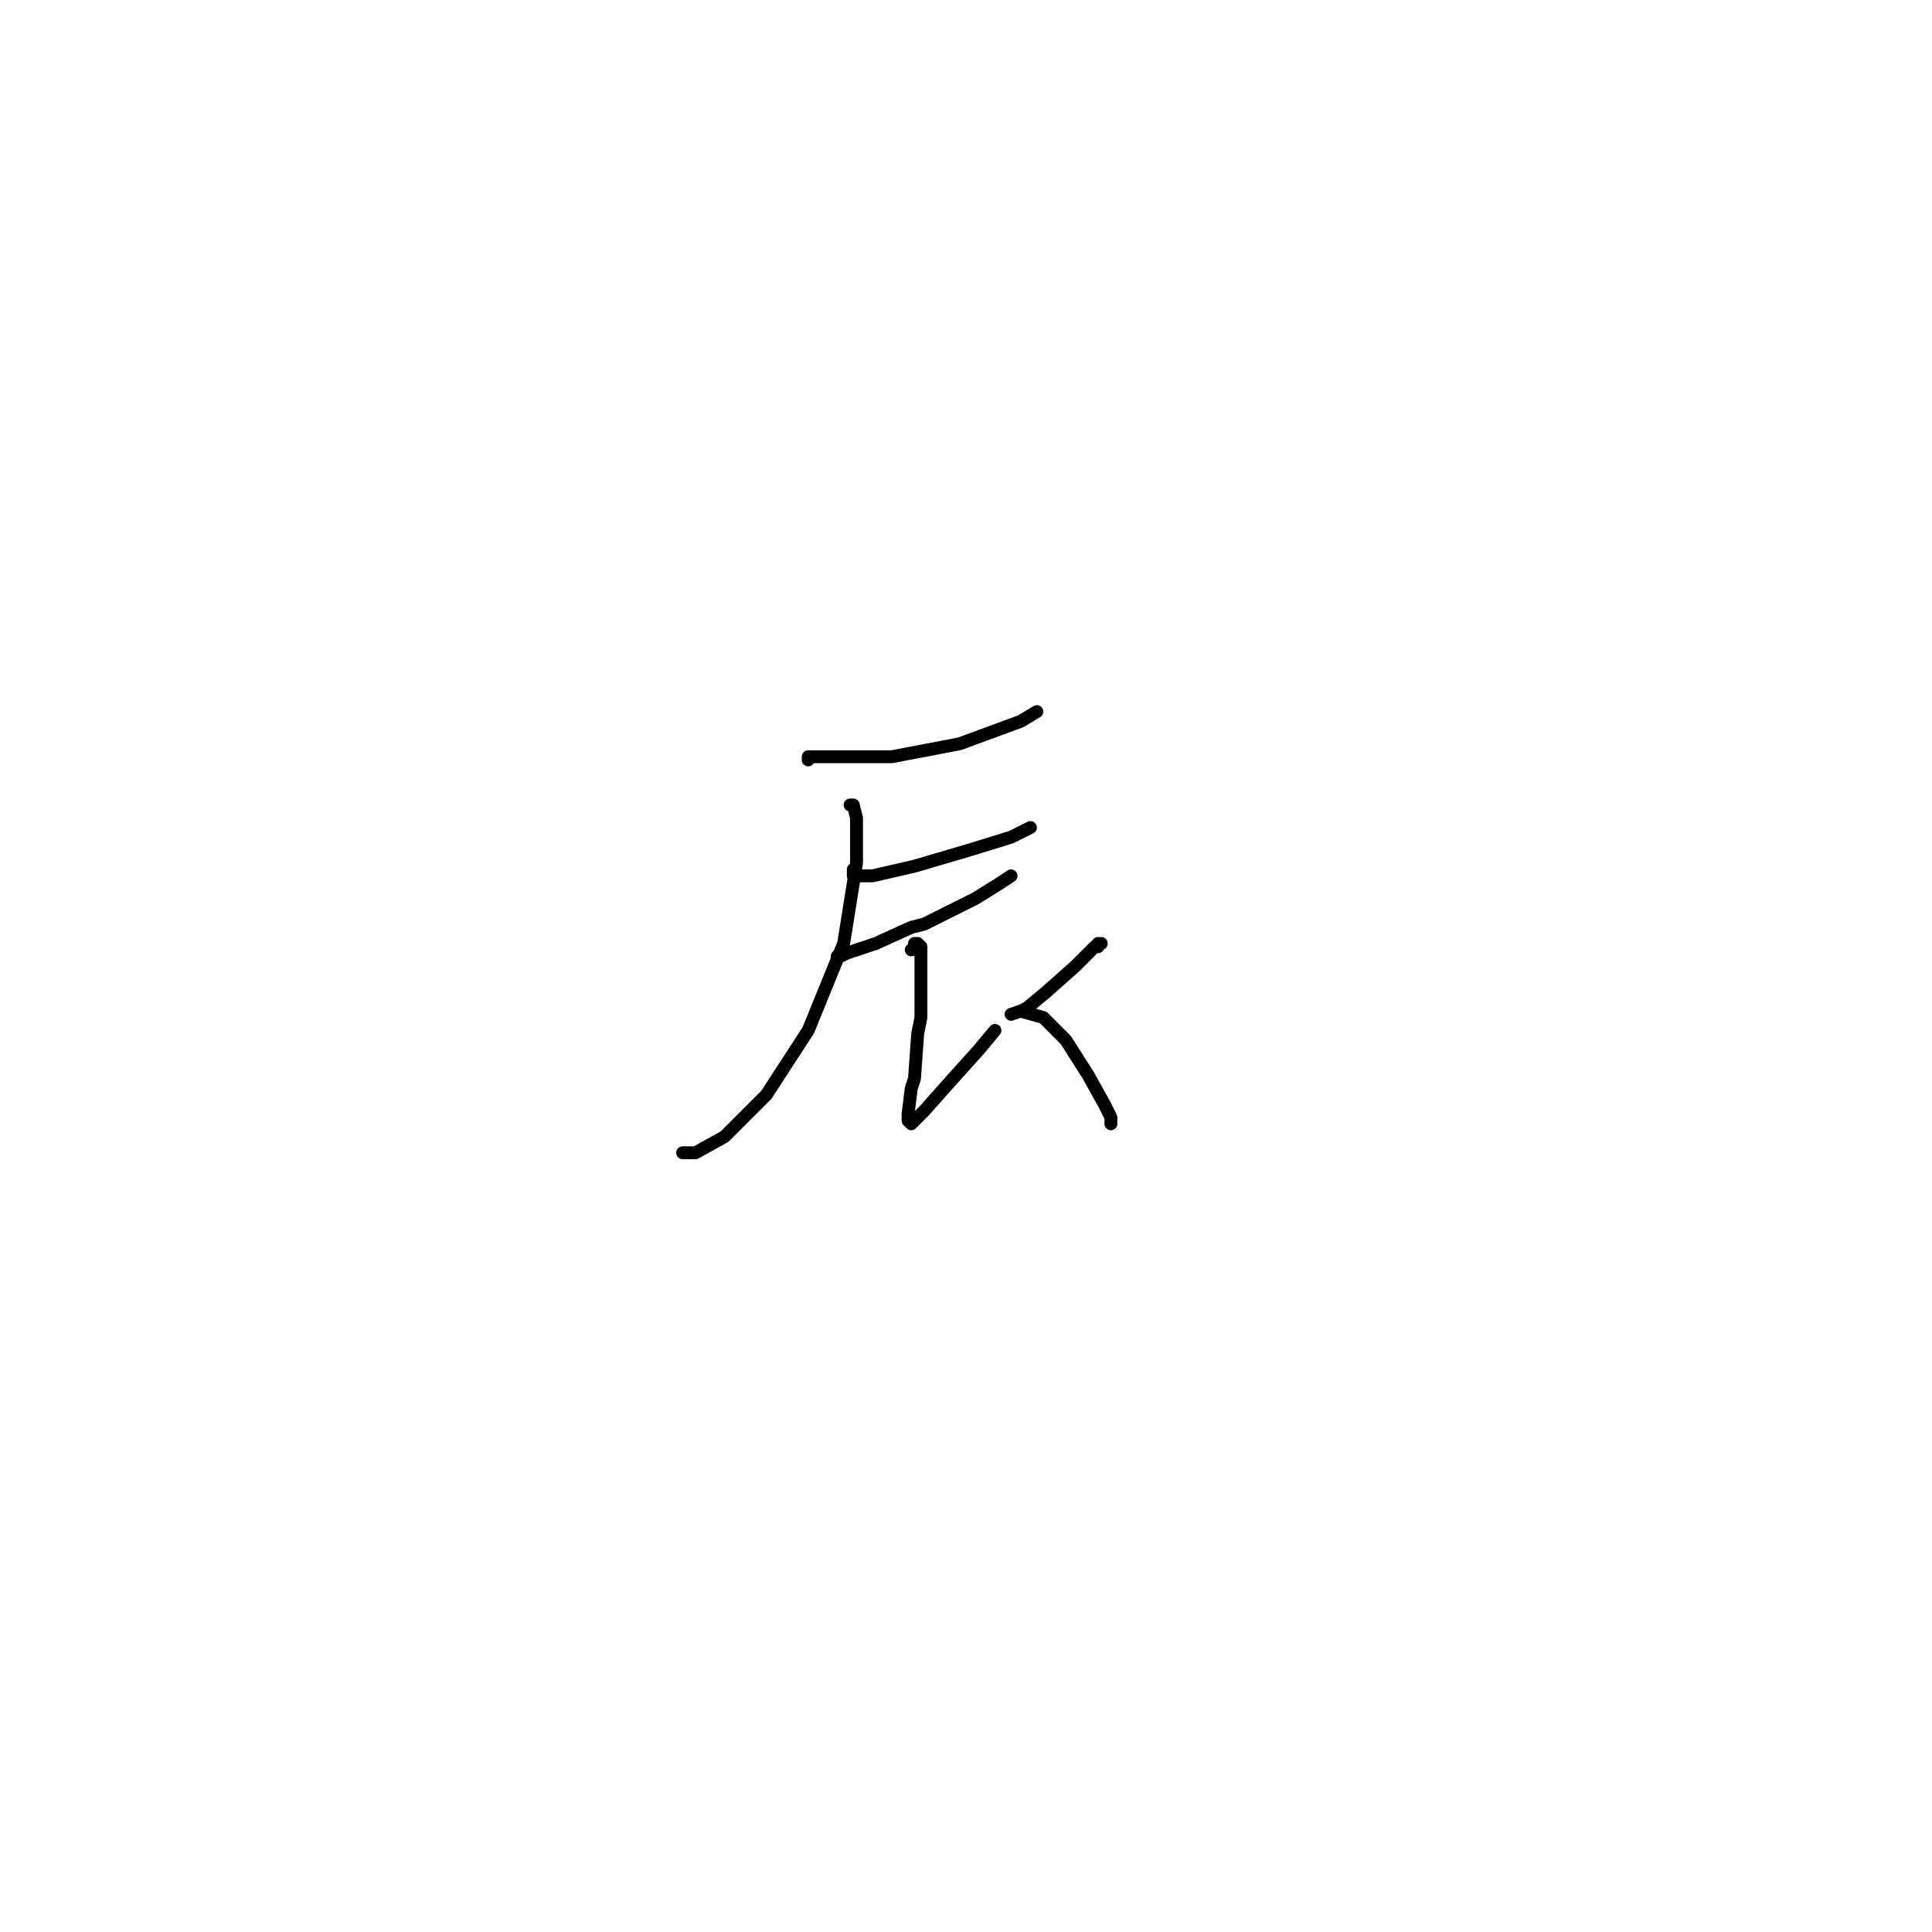
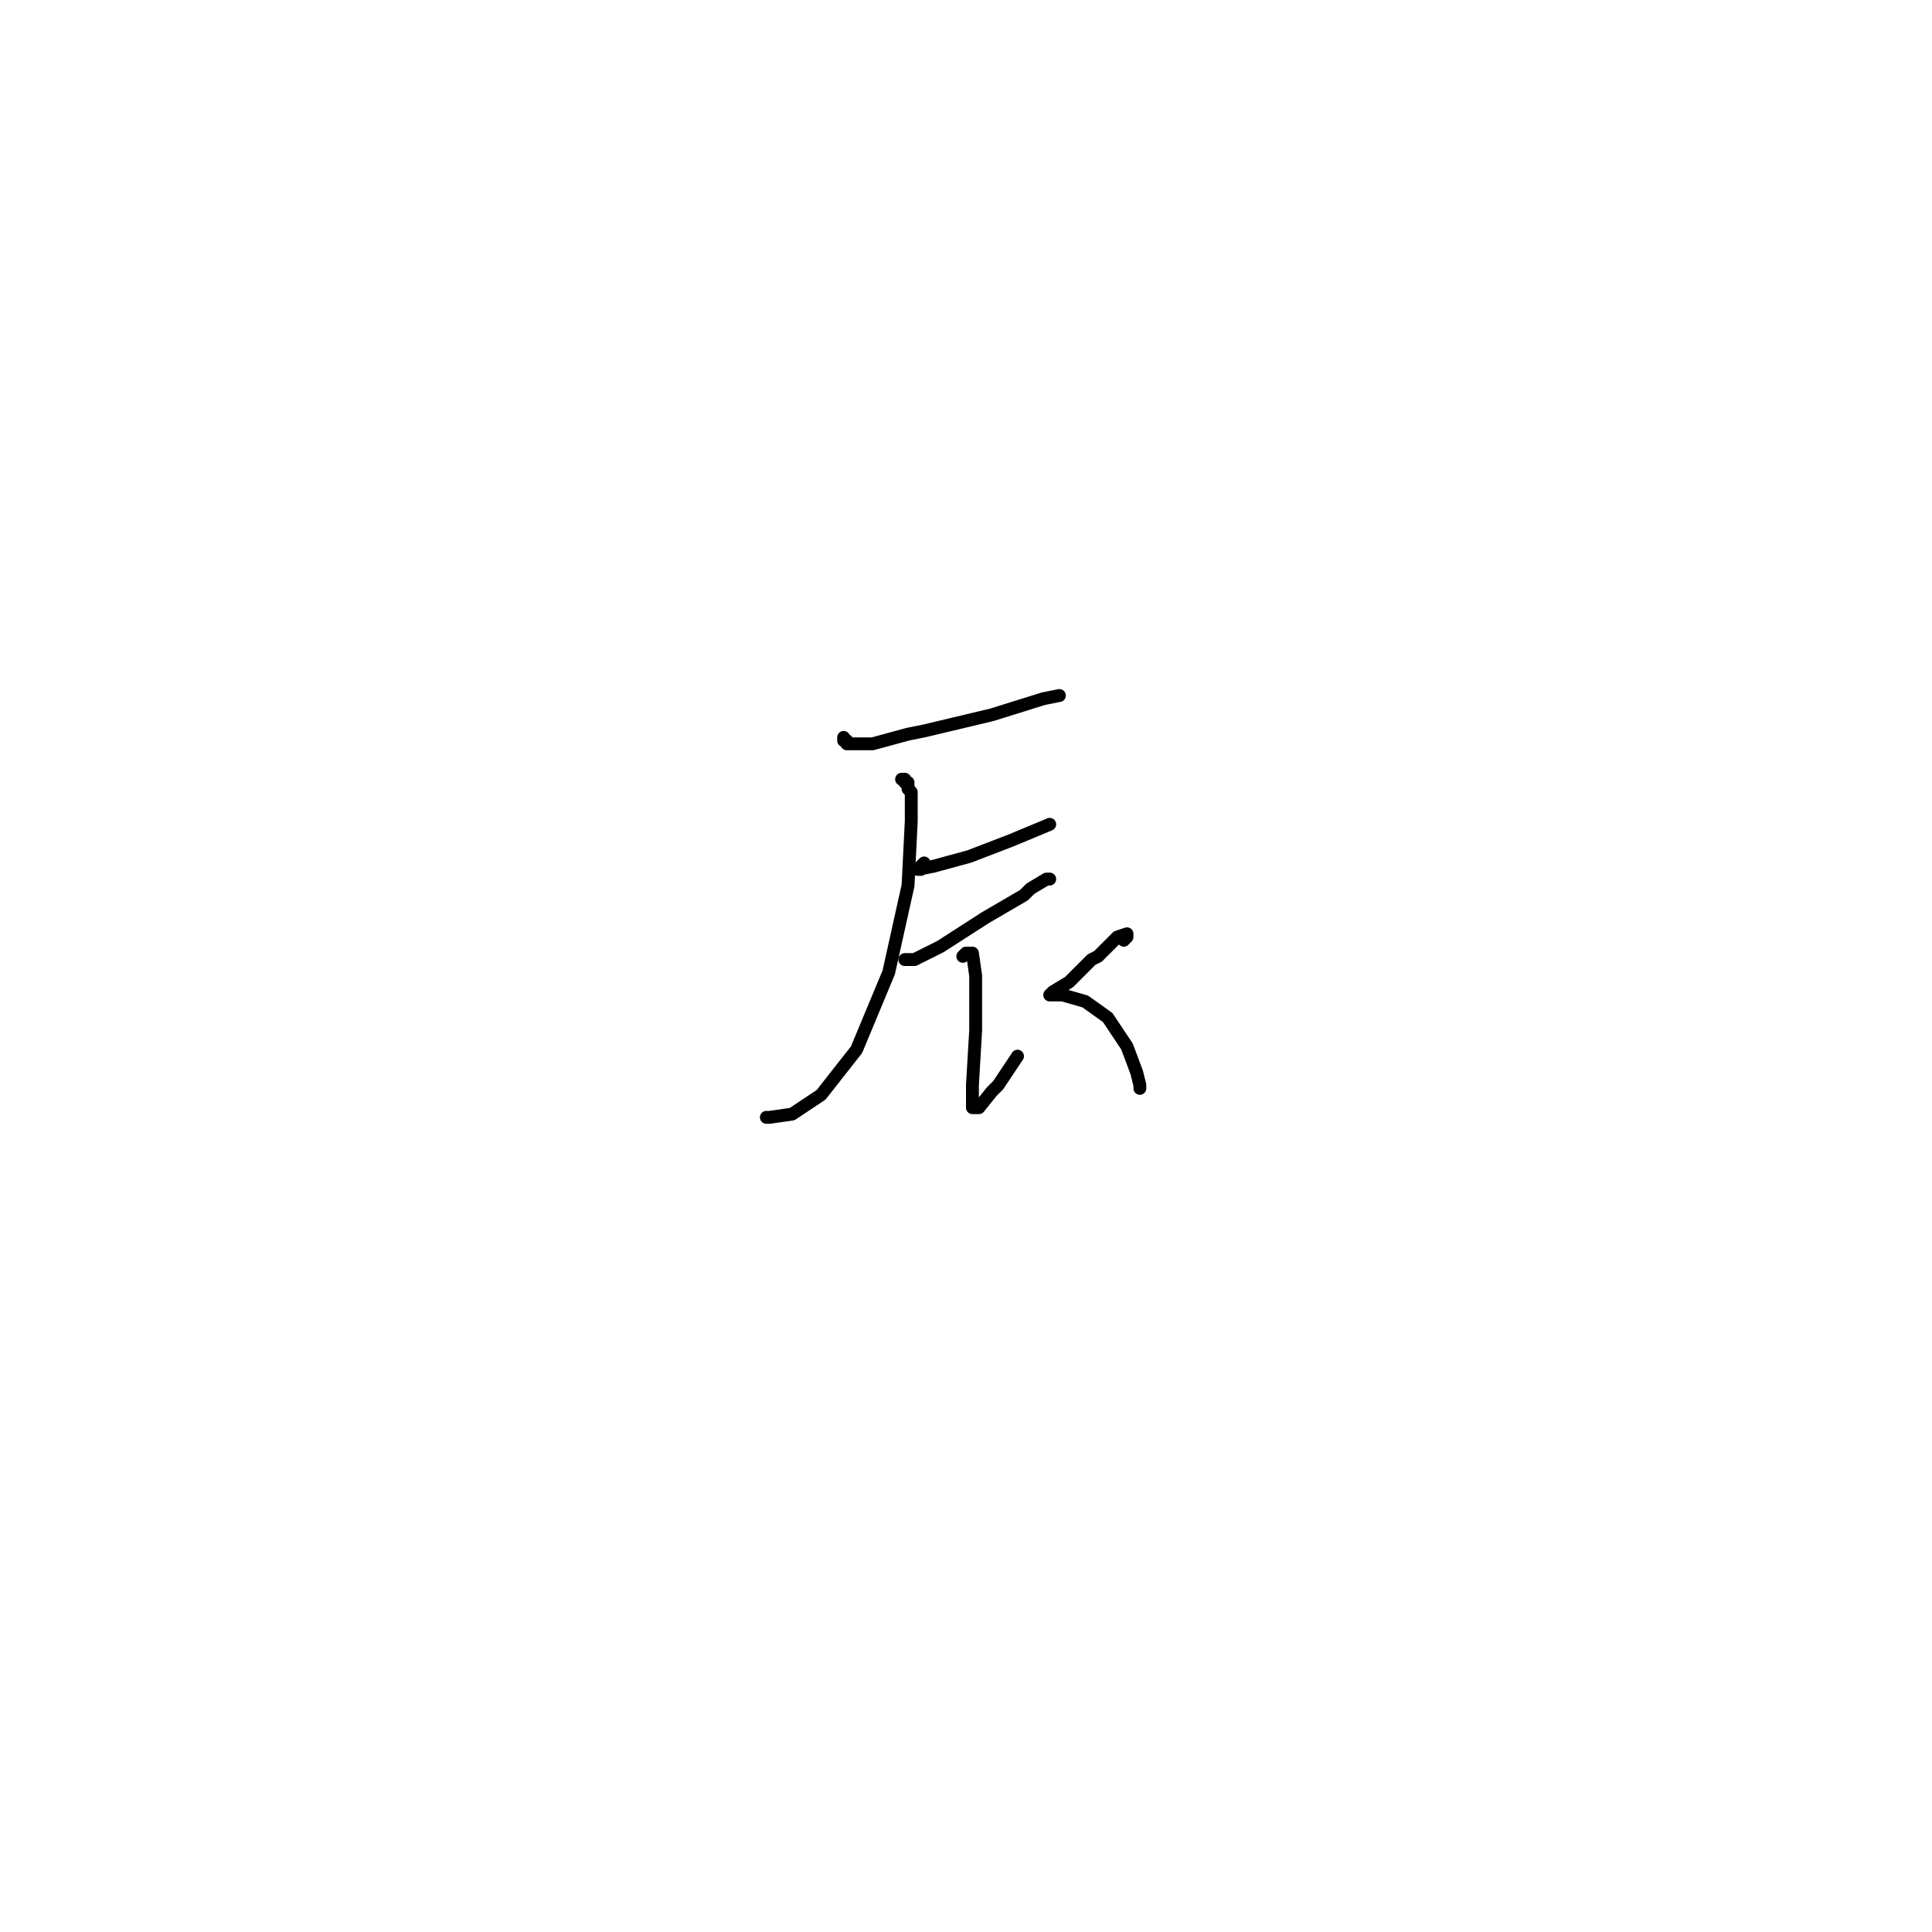
<svg xmlns="http://www.w3.org/2000/svg" width="300" height="300" viewBox="0 0 300 300">
-   <path d="M 125.5 118.0 L 125.5 118.0 L 125.5 118.0 L 125.5 117.5 L 125.5 117.5 L 127.0 117.5 L 131.0 117.5 L 138.5 117.5 L 149.0 115.5 L 158.5 112.0 L 161.0 110.5 " stroke="black" fill="none" stroke-width="2.0" stroke-linecap="round" stroke-linejoin="round" />
-   <path d="M 132.0 125.0 L 132.0 125.0 L 132.5 125.0 L 132.5 125.0 L 132.5 125.0 L 132.5 125.0 L 133.0 127.0 L 133.0 134.0 L 131.0 146.5 L 125.5 160.0 L 119.0 170.0 L 112.5 176.5 L 108.0 179.0 L 106.0 179.0 " stroke="black" fill="none" stroke-width="2.0" stroke-linecap="round" stroke-linejoin="round" />
-   <path d="M 132.5 135.0 L 132.5 135.5 L 132.5 135.5 L 132.5 136.0 L 133.0 136.0 L 135.5 136.0 L 142.0 134.5 L 150.5 132.0 L 157.0 130.0 L 160.0 128.5 " stroke="black" fill="none" stroke-width="2.0" stroke-linecap="round" stroke-linejoin="round" />
-   <path d="M 130.0 148.5 L 130.5 148.5 L 131.5 148.0 L 134.5 147.0 L 136.0 146.5 L 141.5 144.0 L 143.5 143.5 L 151.5 139.5 L 155.5 137.0 L 157.0 136.0 L 157.0 136.0 " stroke="black" fill="none" stroke-width="2.0" stroke-linecap="round" stroke-linejoin="round" />
-   <path d="M 141.5 147.5 L 142.0 147.0 L 142.0 146.5 L 142.5 146.5 L 143.0 147.0 L 143.0 152.5 L 143.0 158.0 L 142.5 160.5 L 142.0 167.5 L 141.5 169.0 L 141.0 173.0 L 141.0 174.0 L 141.5 174.5 L 143.5 172.5 L 147.5 168.0 L 152.0 163.0 L 154.5 160.0 " stroke="black" fill="none" stroke-width="2.0" stroke-linecap="round" stroke-linejoin="round" />
-   <path d="M 170.5 147.0 L 170.5 146.5 L 171.0 146.5 L 171.0 146.5 L 170.0 147.0 L 168.0 149.0 L 167.0 150.0 L 162.5 154.0 L 159.5 156.5 L 158.5 157.0 L 157.0 157.5 L 157.0 157.5 L 158.5 157.0 L 162.0 158.0 L 165.5 161.5 L 169.0 167.0 L 171.5 171.5 L 172.5 173.5 L 172.5 174.0 L 172.5 174.5 L 172.5 174.5 " stroke="black" fill="none" stroke-width="2.0" stroke-linecap="round" stroke-linejoin="round" />
+   <path d="M 131.0 114.5 L 131.0 115.0 L 131.5 115.0 L 131.5 115.5 L 132.0 115.5 L 132.0 115.5 L 135.5 115.5 L 141.0 114.0 L 143.5 113.5 L 154.0 111.0 L 162.0 108.5 L 164.5 108.0 " stroke="black" fill="none" stroke-width="2.0" stroke-linecap="round" stroke-linejoin="round" />
+   <path d="M 140.0 121.0 L 140.5 121.0 L 140.5 121.5 L 140.5 121.5 L 141.0 121.5 L 141.0 121.5 L 141.0 122.5 L 141.5 123.0 L 141.5 127.5 L 141.0 137.5 L 138.0 151.0 L 133.0 163.0 L 127.5 170.0 L 123.0 173.0 L 119.5 173.5 L 119.0 173.5 " stroke="black" fill="none" stroke-width="2.0" stroke-linecap="round" stroke-linejoin="round" />
+   <path d="M 143.5 134.0 L 143.0 134.5 L 143.0 135.0 L 142.5 135.0 L 142.5 135.0 L 145.0 134.5 L 150.5 133.0 L 157.0 130.5 L 163.0 128.0 " stroke="black" fill="none" stroke-width="2.0" stroke-linecap="round" stroke-linejoin="round" />
+   <path d="M 140.5 149.0 L 140.5 149.0 L 142.0 149.0 L 146.0 147.0 L 153.0 142.5 L 159.0 139.0 L 160.0 138.0 L 162.5 136.5 L 163.0 136.5 " stroke="black" fill="none" stroke-width="2.0" stroke-linecap="round" stroke-linejoin="round" />
+   <path d="M 149.5 148.5 L 150.0 148.0 L 150.5 148.0 L 151.0 148.0 L 151.5 151.5 L 151.5 160.0 L 151.0 168.5 L 151.0 172.0 L 152.0 172.0 L 154.0 169.5 L 155.0 168.5 L 158.0 164.0 " stroke="black" fill="none" stroke-width="2.0" stroke-linecap="round" stroke-linejoin="round" />
+   <path d="M 174.5 146.0 L 175.0 145.5 L 175.0 145.0 L 175.0 145.0 L 175.0 145.0 L 173.5 145.5 L 173.0 146.0 L 170.5 148.5 L 169.5 149.0 L 166.0 152.5 L 163.5 154.0 L 163.0 154.5 L 165.0 154.5 L 168.5 155.5 L 172.0 158.0 L 174.0 161.0 L 175.0 162.5 L 176.5 166.5 L 177.0 168.5 L 177.0 168.5 L 177.0 169.0 " stroke="black" fill="none" stroke-width="2.0" stroke-linecap="round" stroke-linejoin="round" />
</svg>
